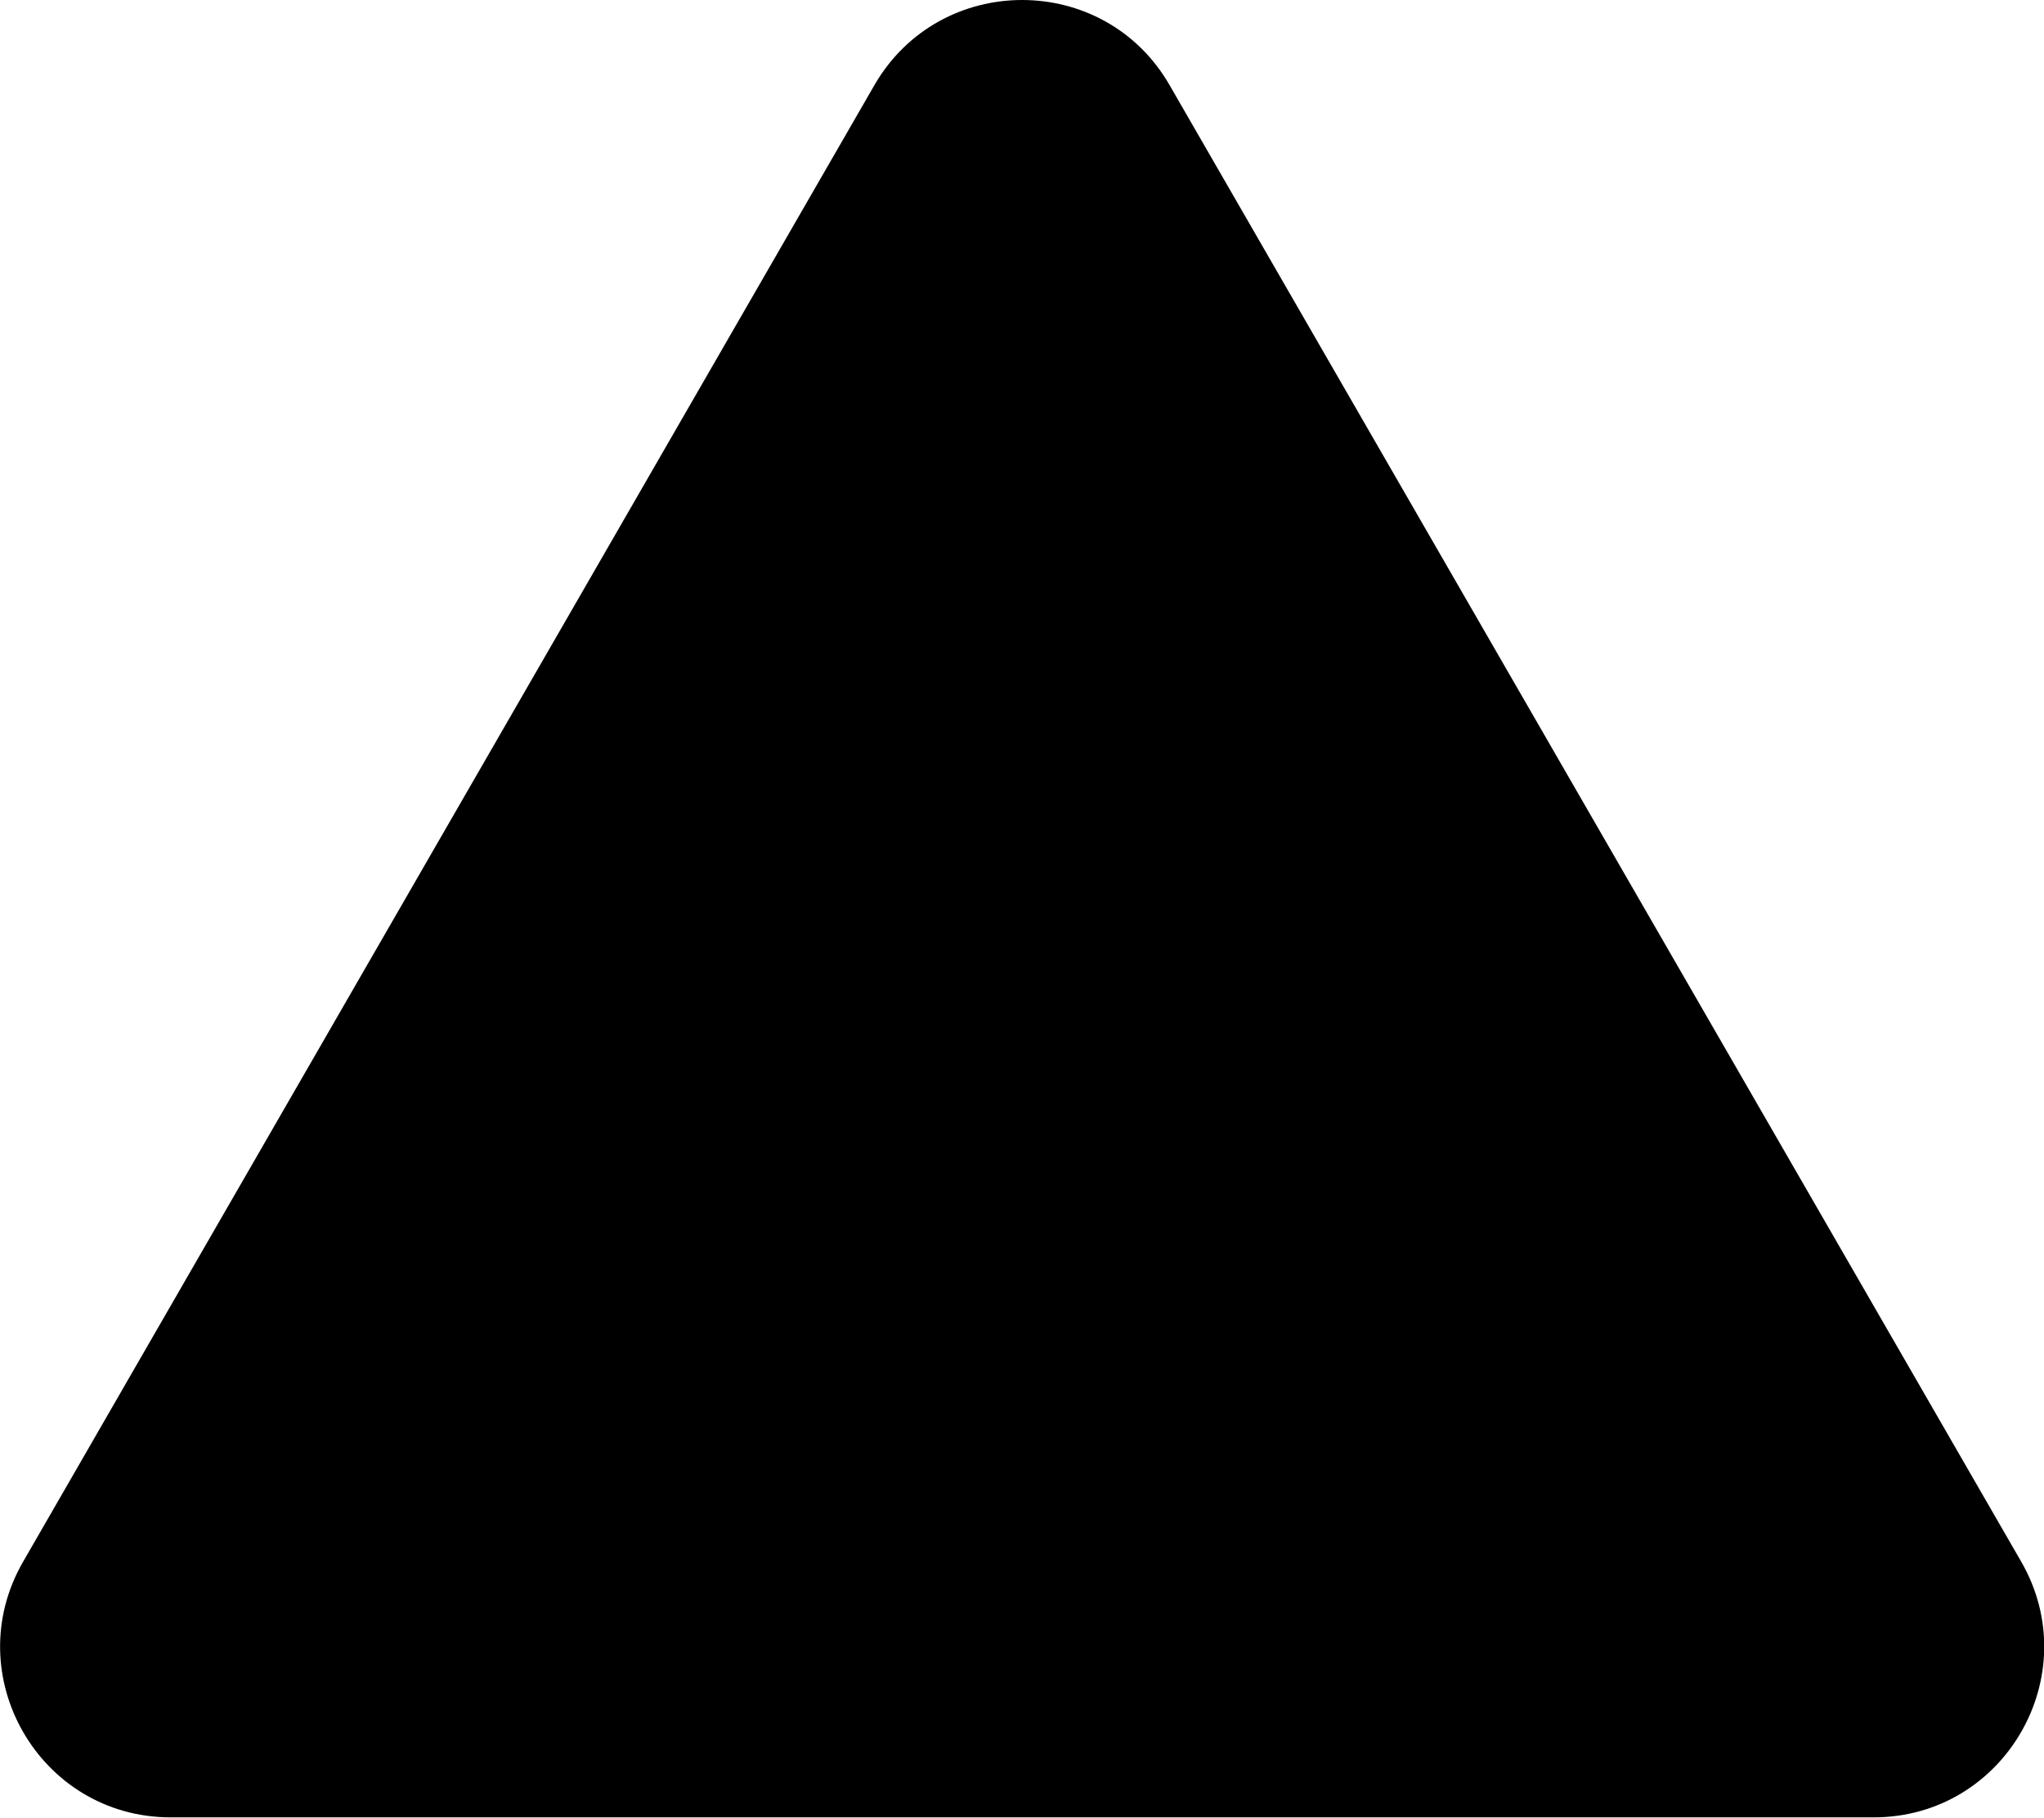
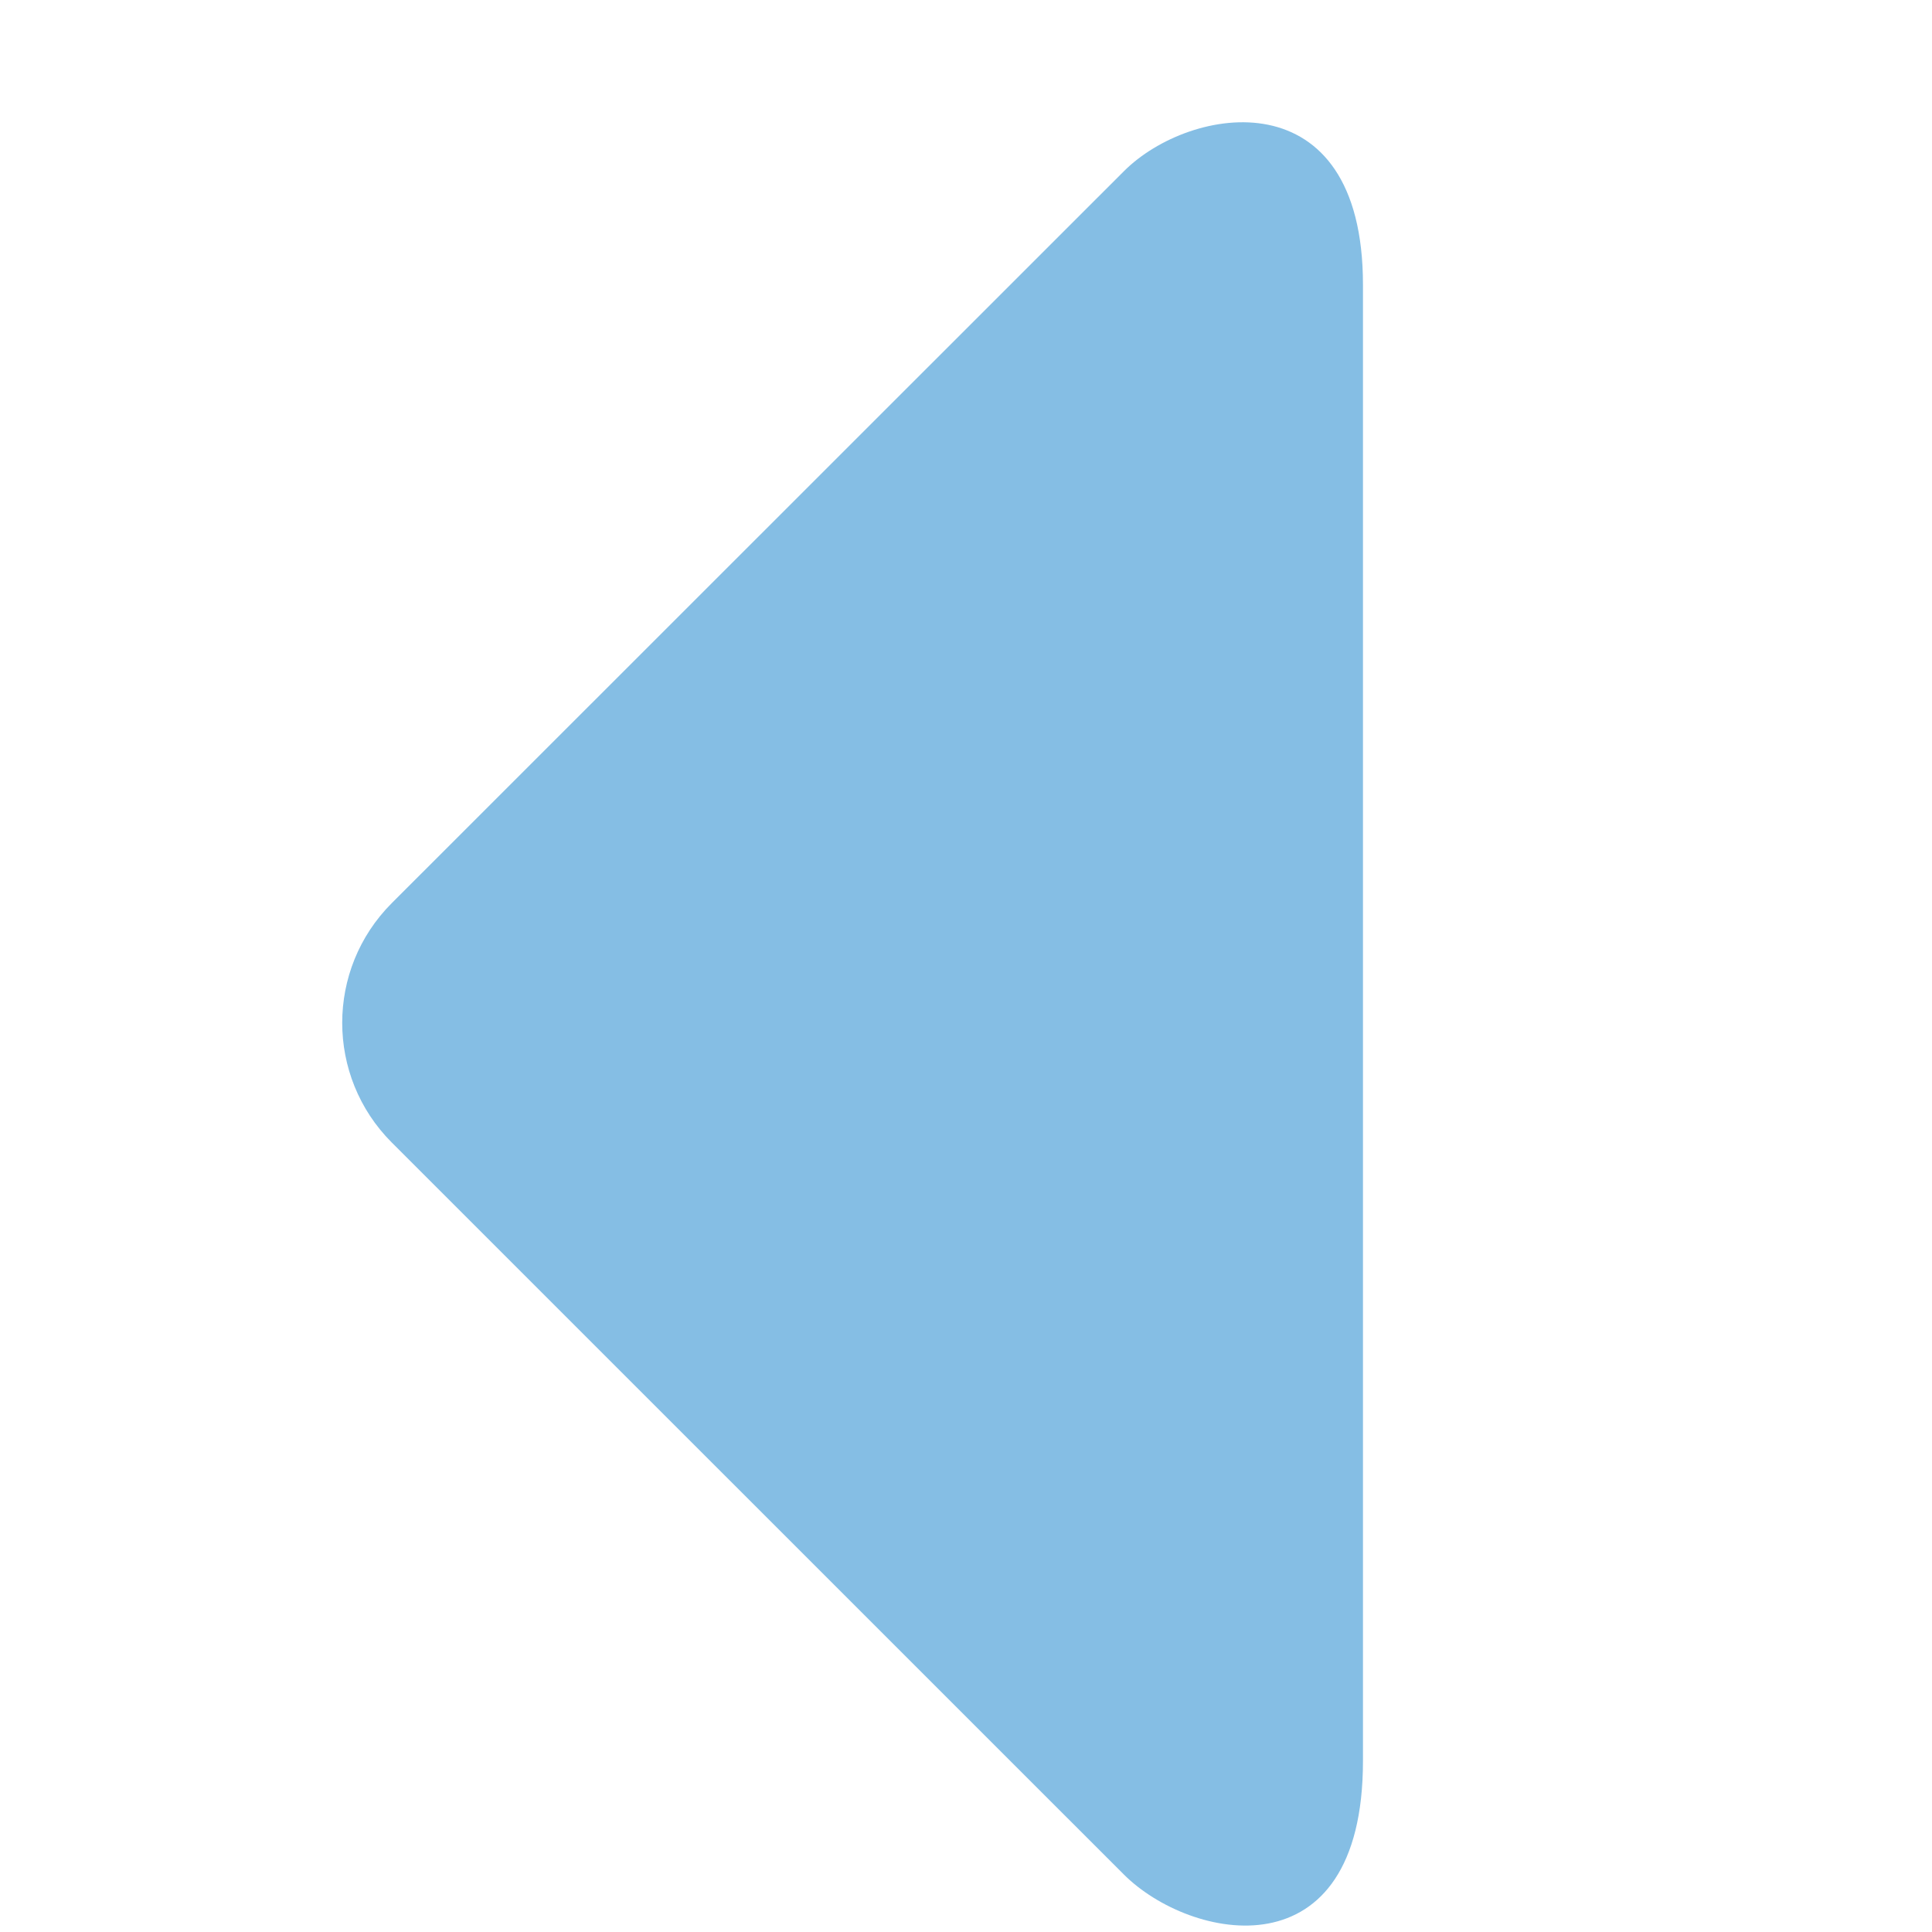
- <svg xmlns="http://www.w3.org/2000/svg" aria-hidden="true" focusable="false" data-prefix="fas" data-icon="triangle" class="svg-inline--fa fa-triangle fa-w-18" role="img" viewBox="0 0 576 512">
-   <path fill="currentColor" d="M329.6 24c-18.4-32-64.7-32-83.2 0L6.5 440c-18.4 31.9 4.6 72 41.6 72H528c36.9 0 60-40 41.6-72l-240-416z" />
+ <svg xmlns="http://www.w3.org/2000/svg" width="30" height="30" preserveAspectRatio="xMidYMid meet" viewBox="0 0 17 17" style="-ms-transform: rotate(360deg); -webkit-transform: rotate(360deg); transform: rotate(360deg);">
+   <path d="M3.446 10.052a1.49 1.49 0 0 1 0-2.104L9.89 1.506c.581-.582 2.103-.839 2.103 1v12.988c0 1.901-1.521 1.582-2.103 1.001l-6.444-6.443z" fill="#85BEE4" fill-rule="evenodd" />
+   <rect x="0" y="0" width="17" height="17" fill="rgba(0, 0, 0, 0)" />
</svg>
